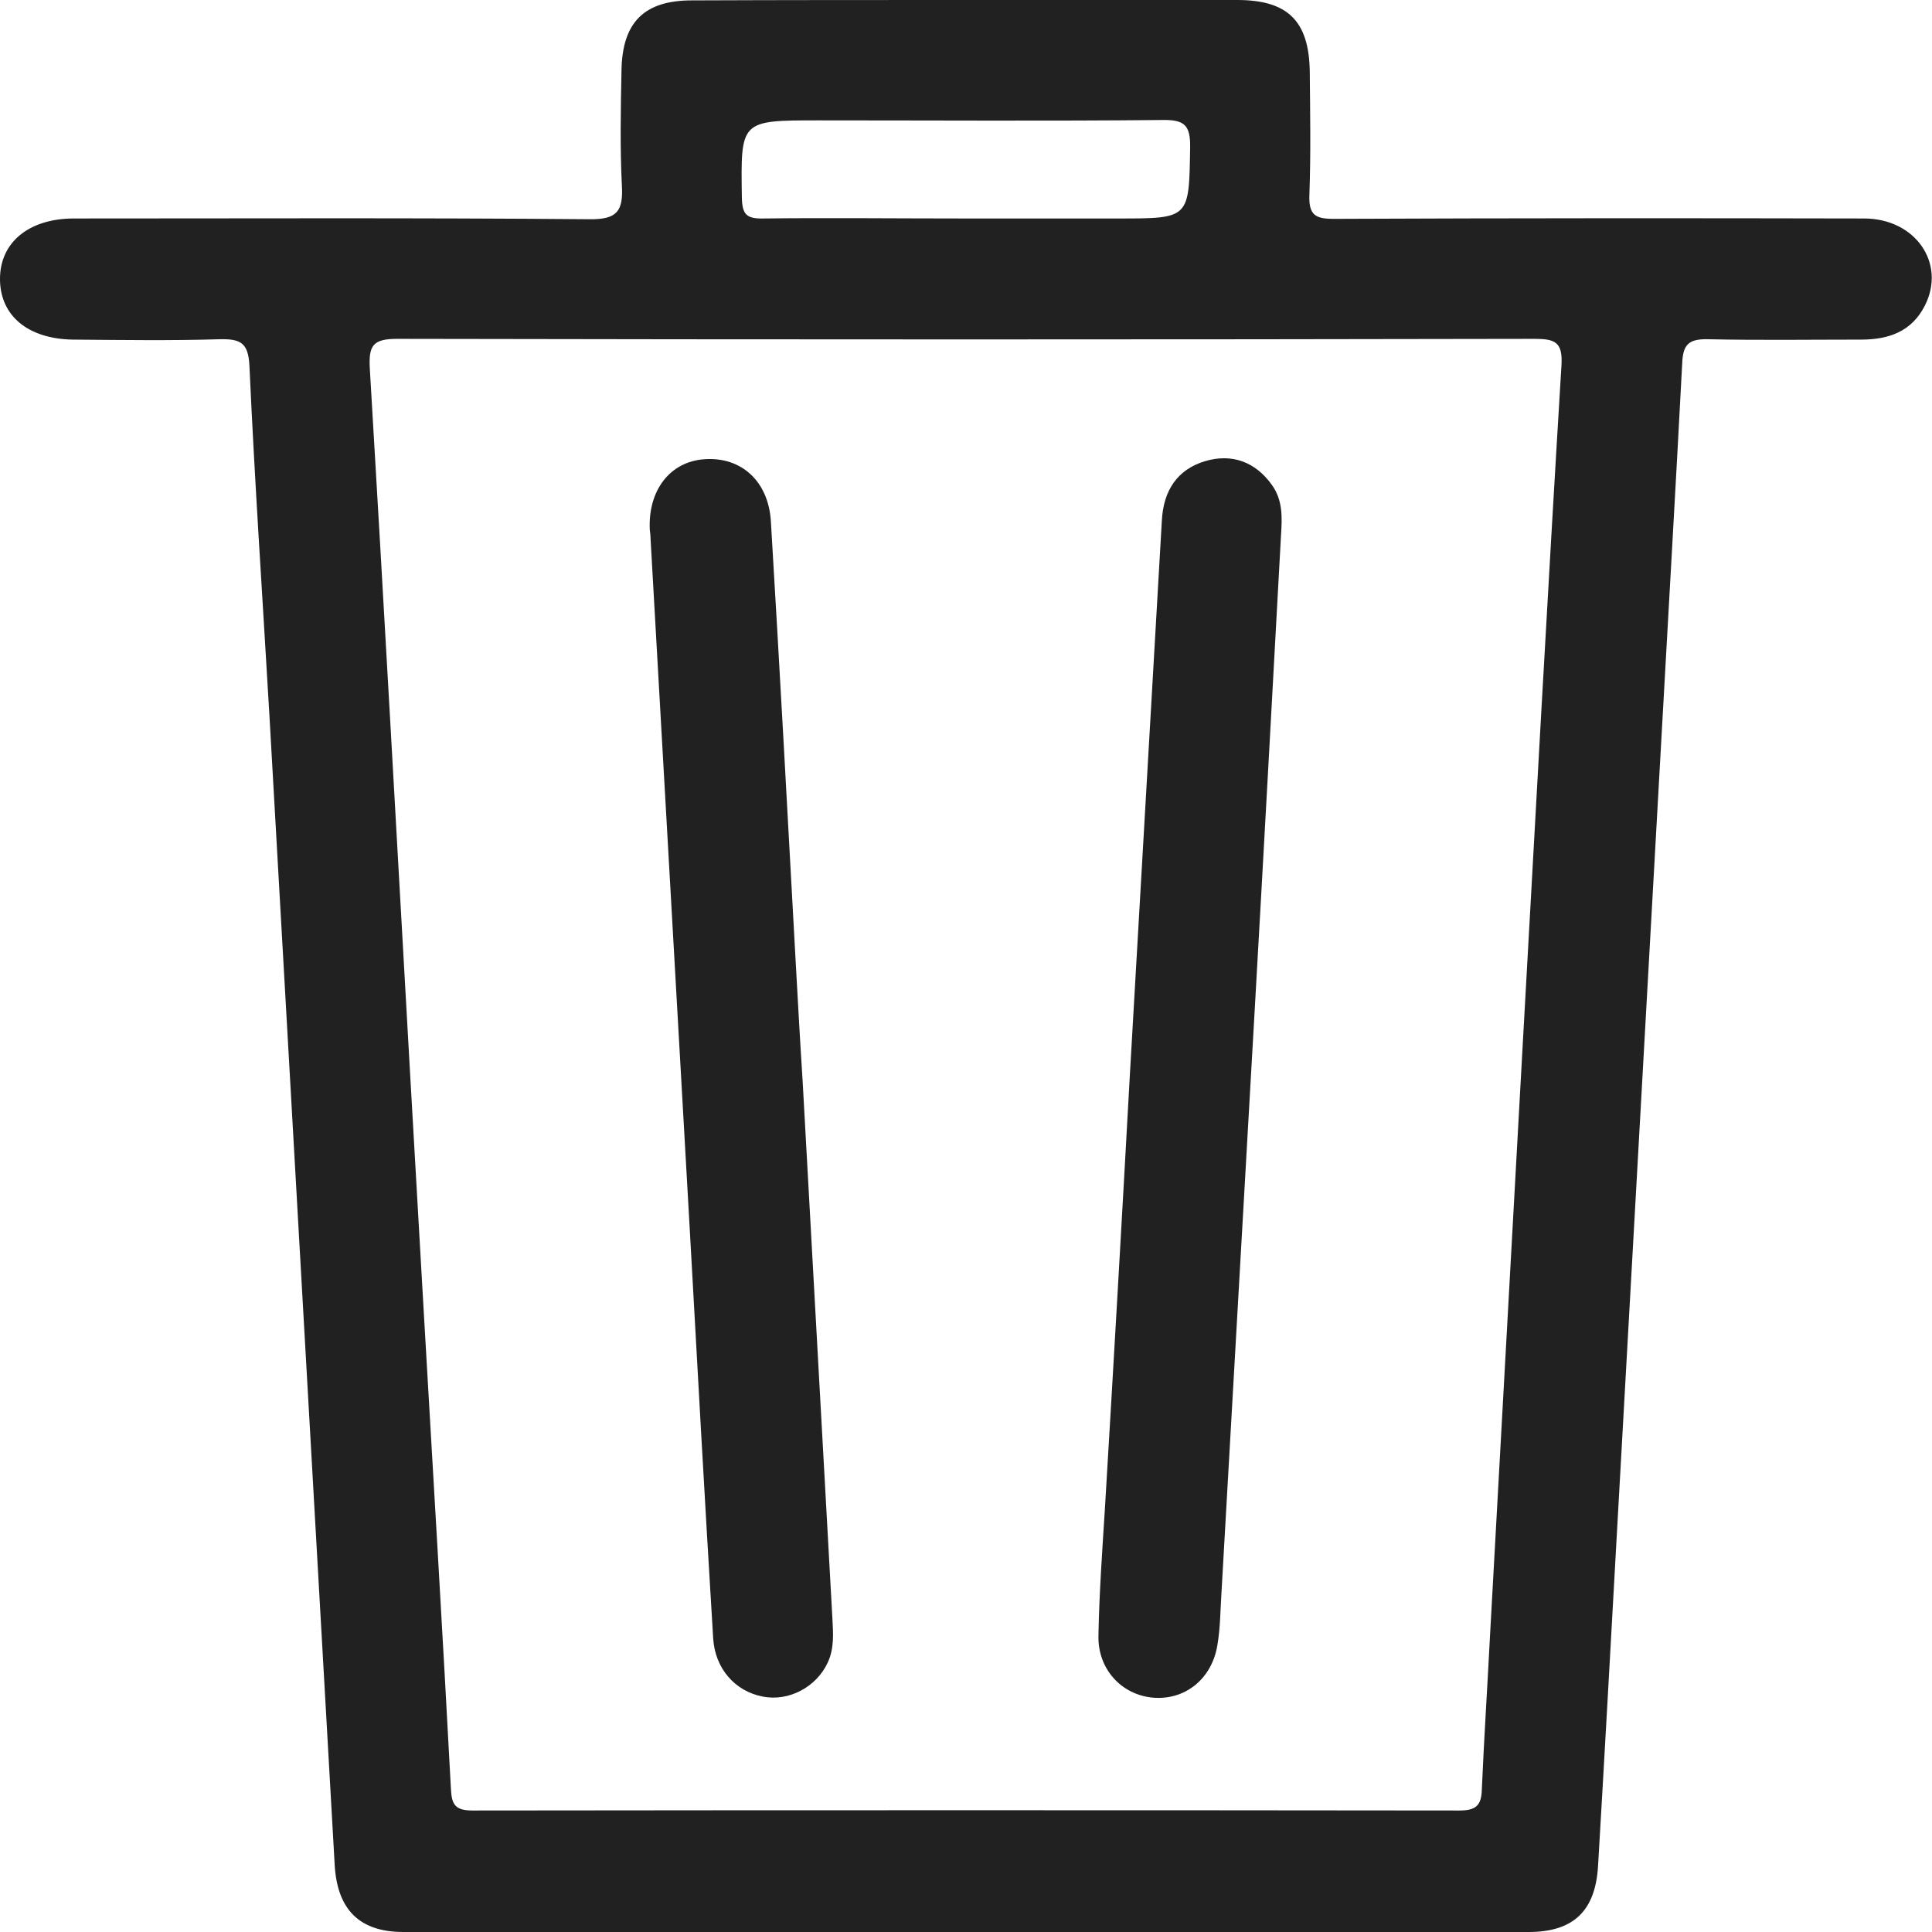
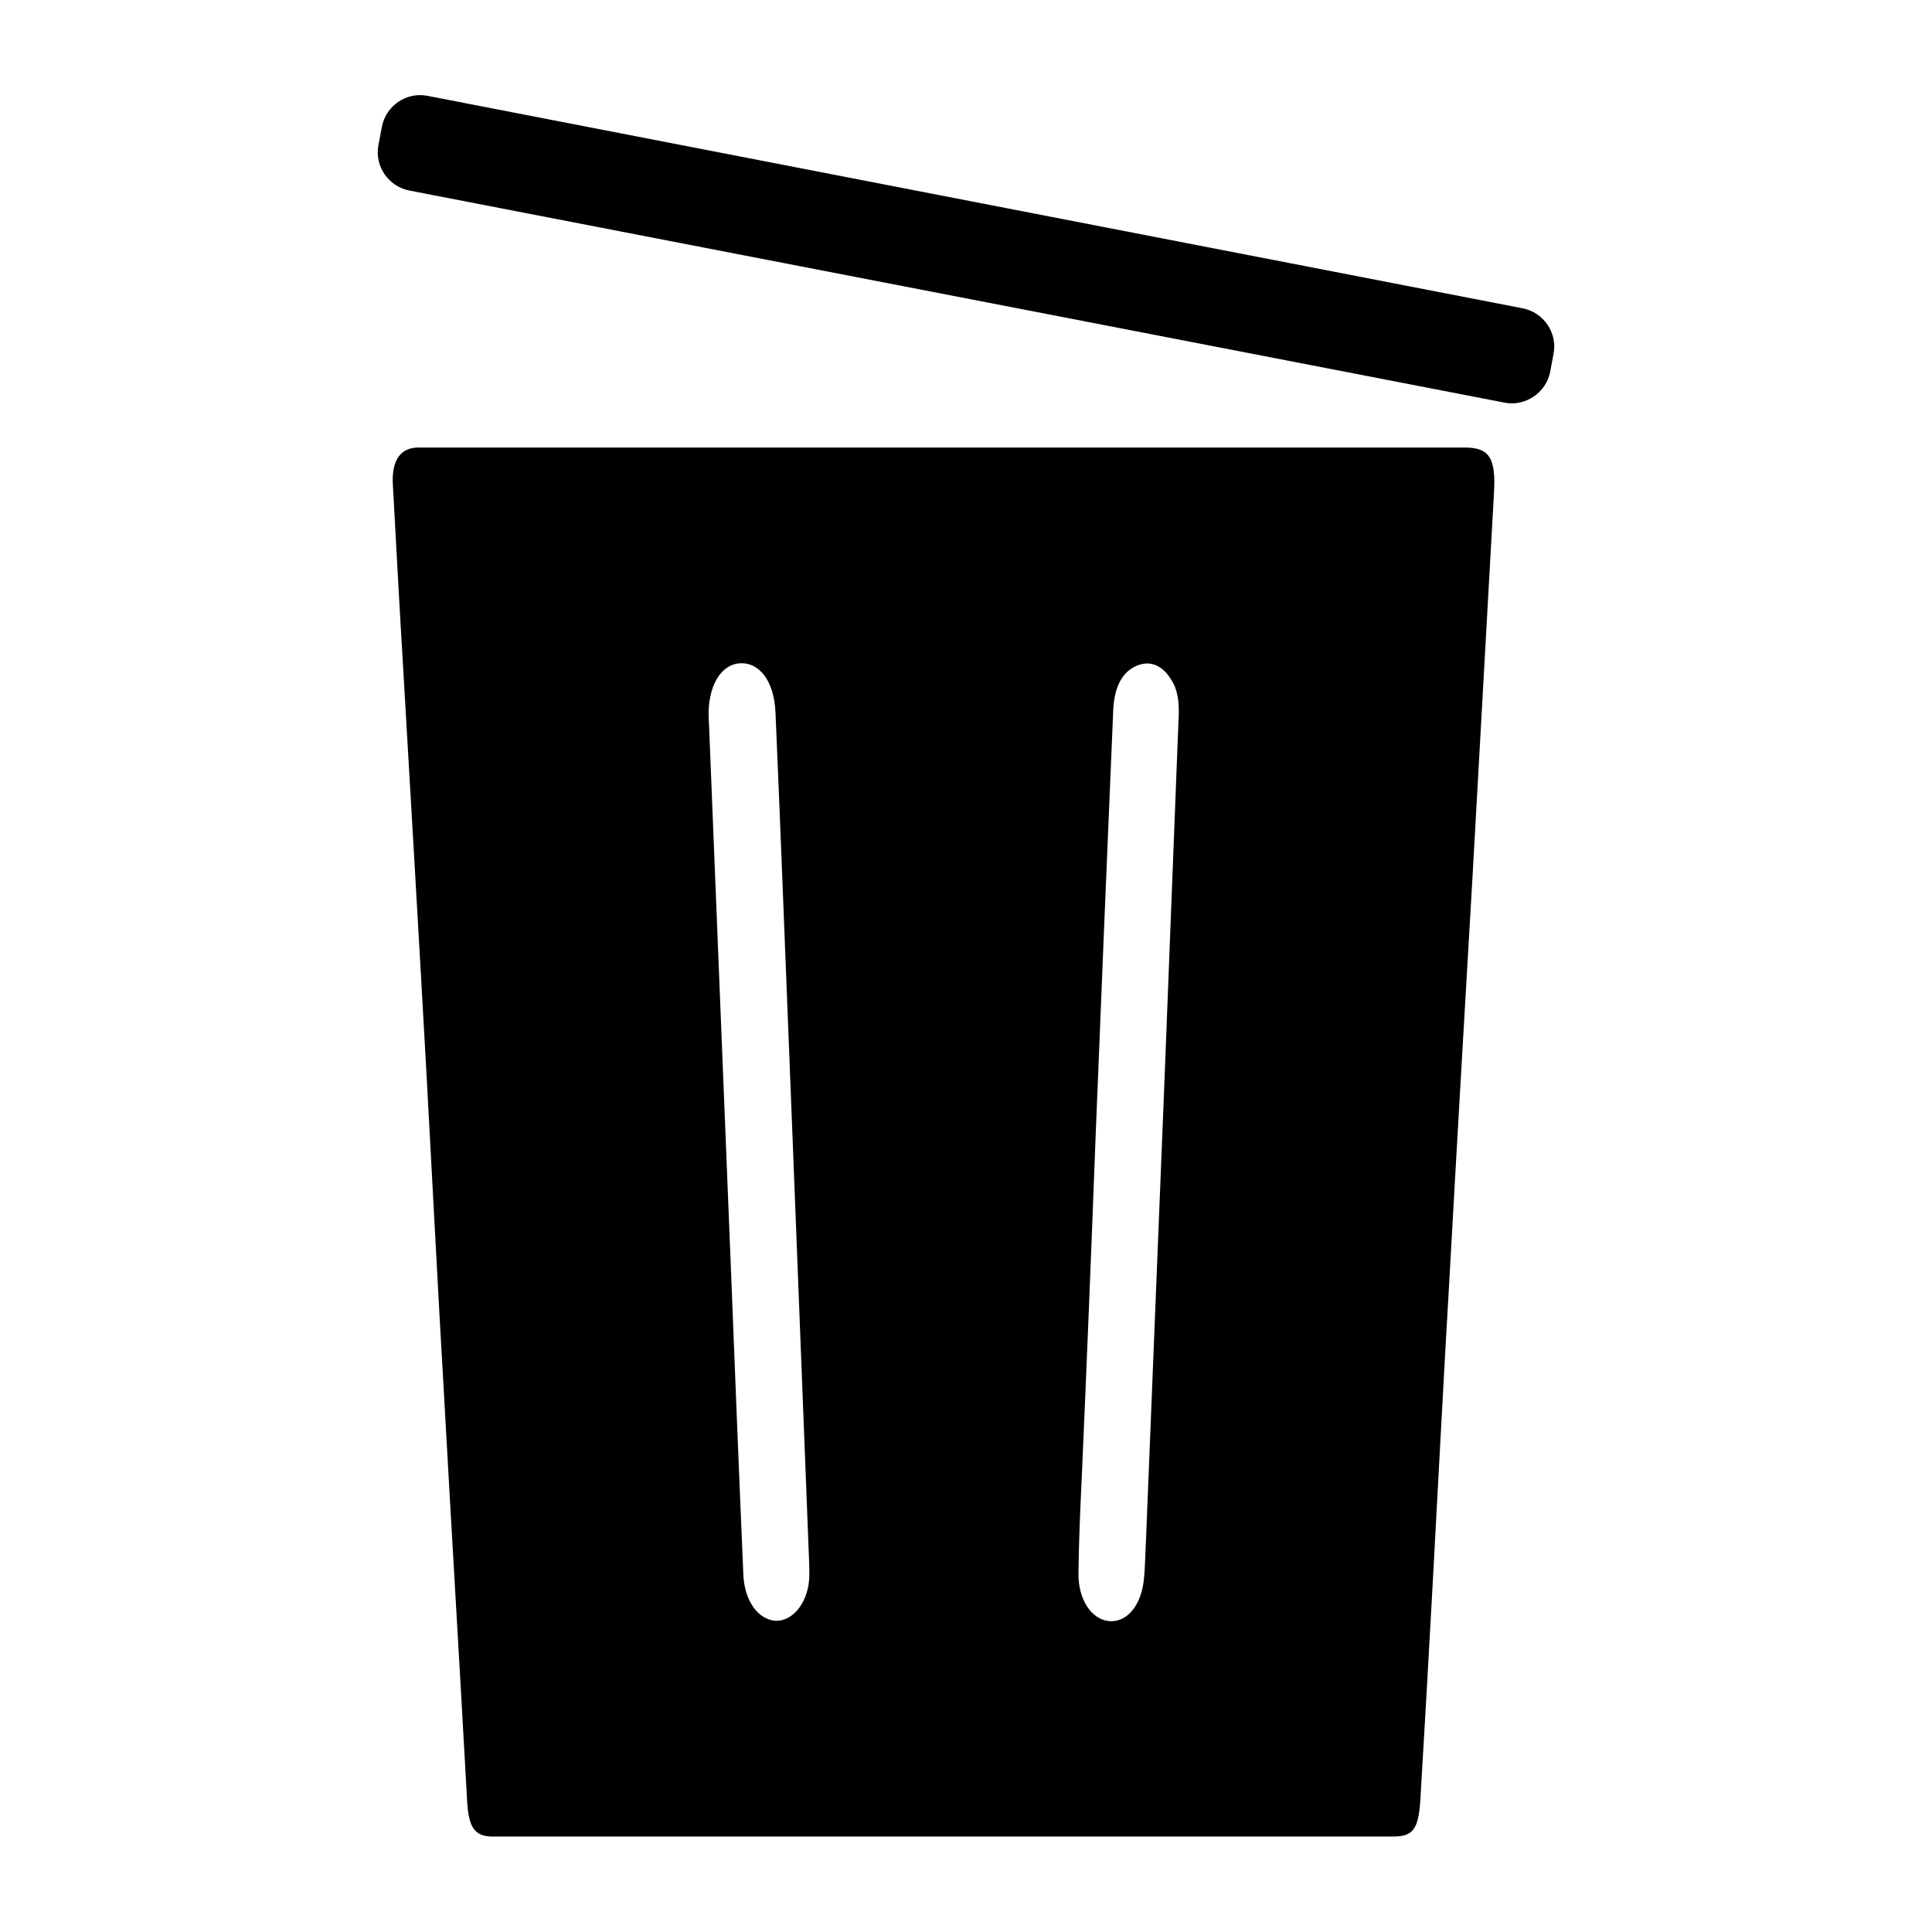
<svg xmlns="http://www.w3.org/2000/svg" version="1.1" id="Capa_1" x="0px" y="0px" viewBox="0 0 512 512" style="enable-background:new 0 0 512 512;" xml:space="preserve">
-   <style type="text/css">
- 	.st0{fill:#212121;}
- </style>
  <g>
-     <path class="st0" d="M256.1,0c23.9,0,47.9,0,71.8,0c13.4,0,19,5.6,19.2,18.9c0.1,10.9,0.3,21.9-0.1,32.8c-0.2,5.4,1.7,6.3,6.5,6.3   c46.8-0.2,93.7-0.2,140.5-0.1c13.6,0,21.8,11.9,16.1,23.1c-3.5,6.9-9.6,9-16.9,9c-13.5,0-27.1,0.2-40.6-0.1   c-5.1-0.1-6.6,1.4-6.8,6.4c-1.7,32.5-3.6,64.9-5.4,97.4c-4,71.4-8,142.9-12,214.3c-1.6,28.8-3.2,57.7-4.9,86.5   c-0.7,11.9-6.5,17.5-18.4,17.5c-99.4,0.1-198.8,0.1-298.2,0c-11.7,0-17.5-6-18.2-17.7c-5.8-101.6-11.5-203.1-17.3-304.7   c-1.8-30.9-3.9-61.8-5.3-92.7c-0.3-6.1-2.4-7.1-7.8-7c-13,0.4-26,0.2-39,0.1C7.4,89.8,0.1,83.7,0,74.1c-0.1-9.8,7.6-16.2,19.6-16.2   c45.5,0,91.1-0.2,136.6,0.2c7.4,0.1,9-2.2,8.6-9c-0.5-10.1-0.3-20.3-0.1-30.4c0.2-12.8,6-18.6,18.7-18.6C207.7,0,231.9,0,256.1,0z    M108.6,283.1C108.6,283.1,108.7,283.1,108.6,283.1c1.3,22.1,2.5,44.2,3.8,66.3c2.4,41.6,4.9,83.1,7.1,124.7   c0.2,4.1,1.1,5.7,5.7,5.7c87.2-0.1,174.4-0.1,261.6,0c4.4,0,5.8-1.4,5.9-5.6c0.6-13.8,1.5-27.5,2.2-41.3   c2.8-51.2,5.7-102.4,8.5-153.6c3.4-60.8,6.7-121.6,10.4-182.4c0.4-6.3-1.7-7.1-7.2-7.1c-100.5,0.2-201,0.2-301.4,0   c-6.5,0-7.5,1.9-7.2,7.8C101.7,159.5,105.1,221.3,108.6,283.1z M255.2,57.9c13.8,0,27.6,0,41.3,0c18.8,0,18.6,0,18.9-18.8   c0.1-5.9-1.5-7.4-7.3-7.3c-30.4,0.3-60.8,0.1-91.2,0.1c-20.8,0-20.6,0-20.3,20.5c0.1,4.5,1.3,5.6,5.7,5.5   C219.9,57.7,237.5,57.9,255.2,57.9z" />
-     <path class="st0" d="M299.4,285.3c2.8-49.1,5.7-98.2,8.5-147.3c0.4-8,4.1-13.6,11.5-15.8c7.1-2.1,13.4,0.2,17.8,6.5   c2.7,3.9,2.6,8.3,2.3,12.8c-2.3,42.1-4.6,84.2-7,126.3c-2.9,51.4-5.9,102.9-8.8,154.3c-0.3,4.7-0.3,9.4-1.1,14   c-1.5,8.9-8.6,14.5-17,13.8c-8.3-0.7-14.7-7.5-14.5-16.4c0.2-11.2,1-22.4,1.7-33.5C295.1,361.7,297.3,323.5,299.4,285.3   C299.5,285.3,299.5,285.3,299.4,285.3z" />
-     <path class="st0" d="M212.7,286.4c2.6,47.5,5.3,95.1,7.9,142.6c0.2,3.9,0.5,7.8-1.2,11.5c-3,6.6-10.4,10.5-17.3,9.1   c-7.3-1.4-12.6-7.4-13.1-15.4c-2.2-36.1-4.2-72.2-6.2-108.3c-3.5-61.1-6.9-122.1-10.4-183.2c0-0.8-0.1-1.6-0.2-2.3   c-0.5-10.5,5.4-18.1,14.5-18.7c9.7-0.7,17,5.8,17.6,16.6c2.3,38.4,4.4,76.9,6.5,115.4C211.4,264.6,212,275.5,212.7,286.4   C212.7,286.4,212.7,286.4,212.7,286.4z" />
+     <path d="M388.1,118.6c-69.8,0-139.5,0-209.3,0c-22.6,0-45.2,0-67.9,0c-4.7,0-7.1,3.3-6.8,9.6c0.9,16.6,1.8,33.2,2.8,49.8   c2.1,36,4.2,71.9,6.2,107.9c1.5,27.5,2.9,55,4.5,82.5c2,36.3,4.2,72.6,6.2,109c0.4,6.9,2,9.3,6.7,9.3c1.2,0,2.3,0,3.5,0v0h159   c5.7,0,11.5,0,17.2,0c0.2,0,0.3,0,0.4,0h50v0c2.8,0,5.7,0,8.5,0c5.3,0,6.8-1.8,7.3-9.6c1.1-18.7,2.2-37.4,3.2-56   c1.5-27.3,2.9-54.7,4.5-82c2-36,4.1-71.9,6.2-107.9c1.9-33.4,3.7-66.8,5.6-100.2C396.5,121.4,394.8,118.6,388.1,118.6z    M213.7,422.3c-1.6,5.1-5.7,8.1-9.5,7c-4-1.1-6.9-5.7-7.2-11.9c-1.2-27.9-2.3-55.8-3.4-83.7c-1.9-47.2-3.8-94.4-5.7-141.6   c0-0.6-0.1-1.2-0.1-1.8c-0.3-8.1,3-14,8-14.5c5.3-0.5,9.3,4.5,9.7,12.8c1.3,29.7,2.4,59.4,3.6,89.2c0.3,8.4,0.7,16.8,1,25.3   c1.4,36.7,2.9,73.5,4.3,110.2C214.5,416.4,214.7,419.5,213.7,422.3z M312.3,191.3c-1.3,32.5-2.5,65.1-3.8,97.6   c-1.6,39.7-3.2,79.5-4.8,119.2c-0.2,3.6-0.2,7.3-0.6,10.8c-0.8,6.9-4.7,11.2-9.3,10.7c-4.6-0.5-8.1-5.8-8-12.7   c0.1-8.7,0.5-17.3,0.9-25.9c1.3-29.6,2.5-59.1,3.6-88.6c1.5-37.9,3.1-75.9,4.7-113.8c0.2-6.2,2.2-10.5,6.3-12.2   c3.9-1.6,7.4,0.2,9.8,5C312.5,184.4,312.5,187.8,312.3,191.3z" />
+     <path d="M398.7,106.7L108.5,50.5c-5.6-1.1-9.3-6.5-8.2-12.1l0.9-4.8c1.1-5.6,6.5-9.3,12.1-8.2l290.2,56.3c5.6,1.1,9.3,6.5,8.2,12.1   l-0.9,4.8C409.7,104.1,404.2,107.8,398.7,106.7z" />
  </g>
</svg>
